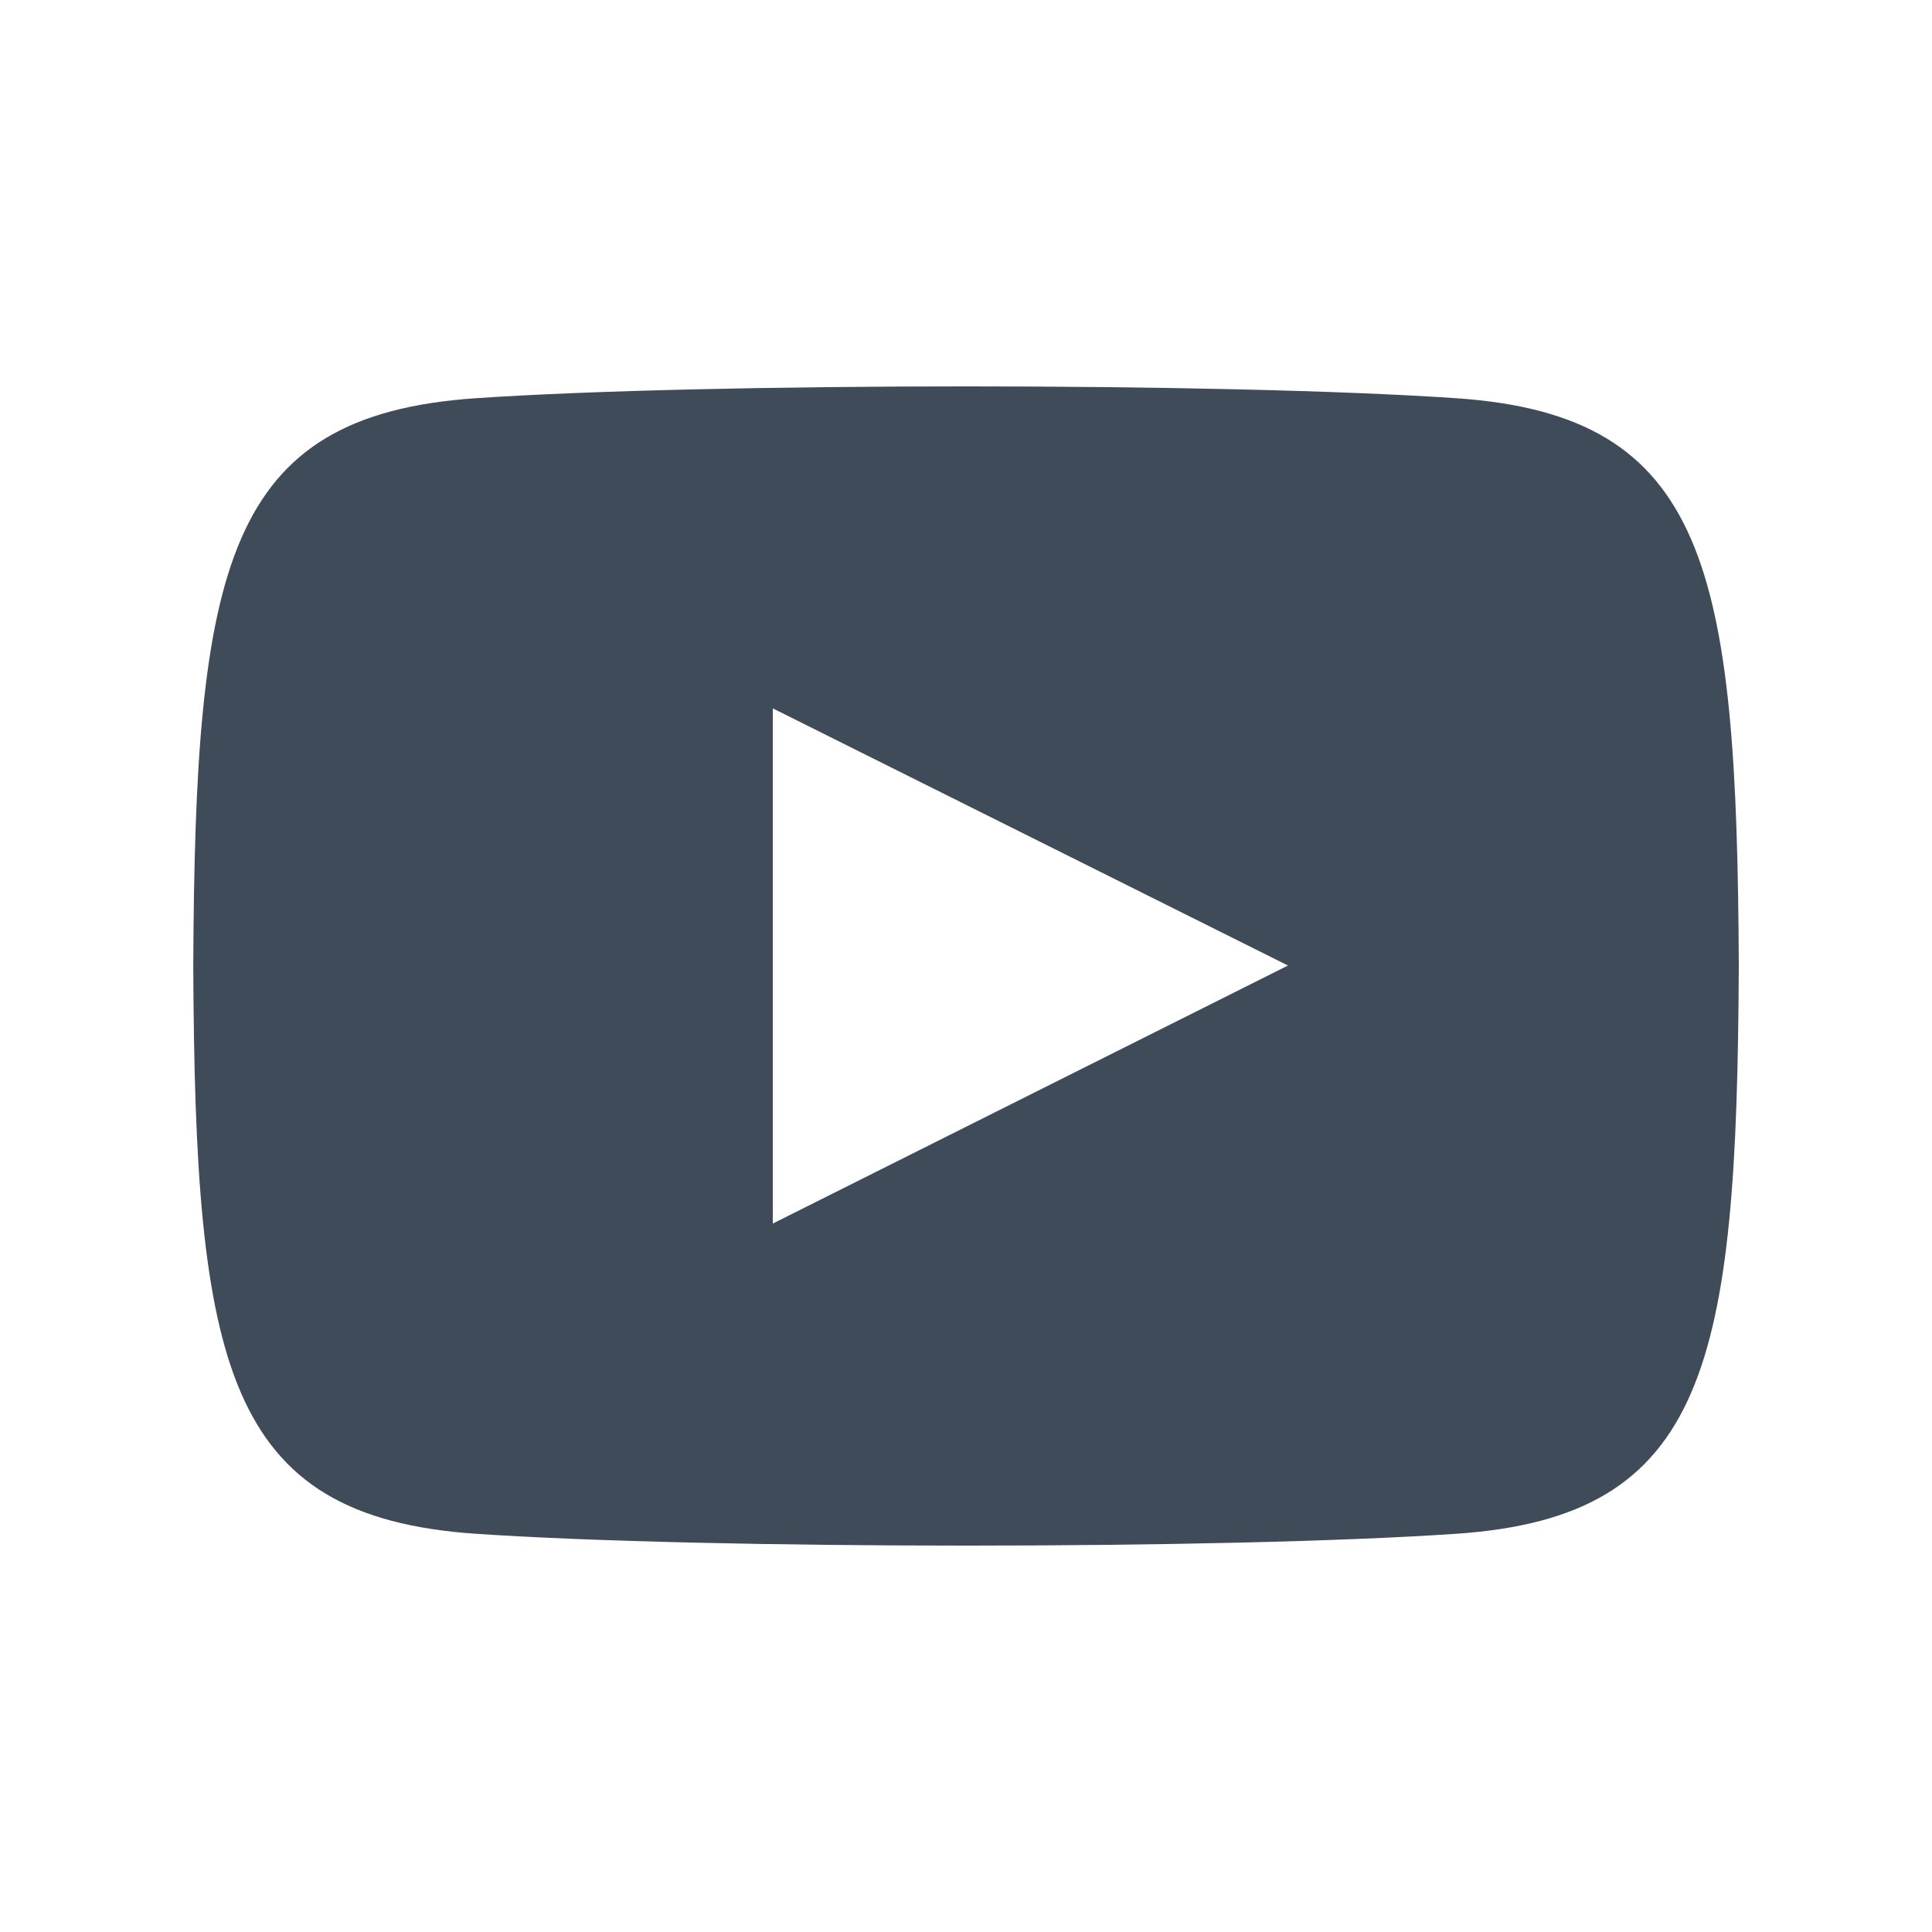
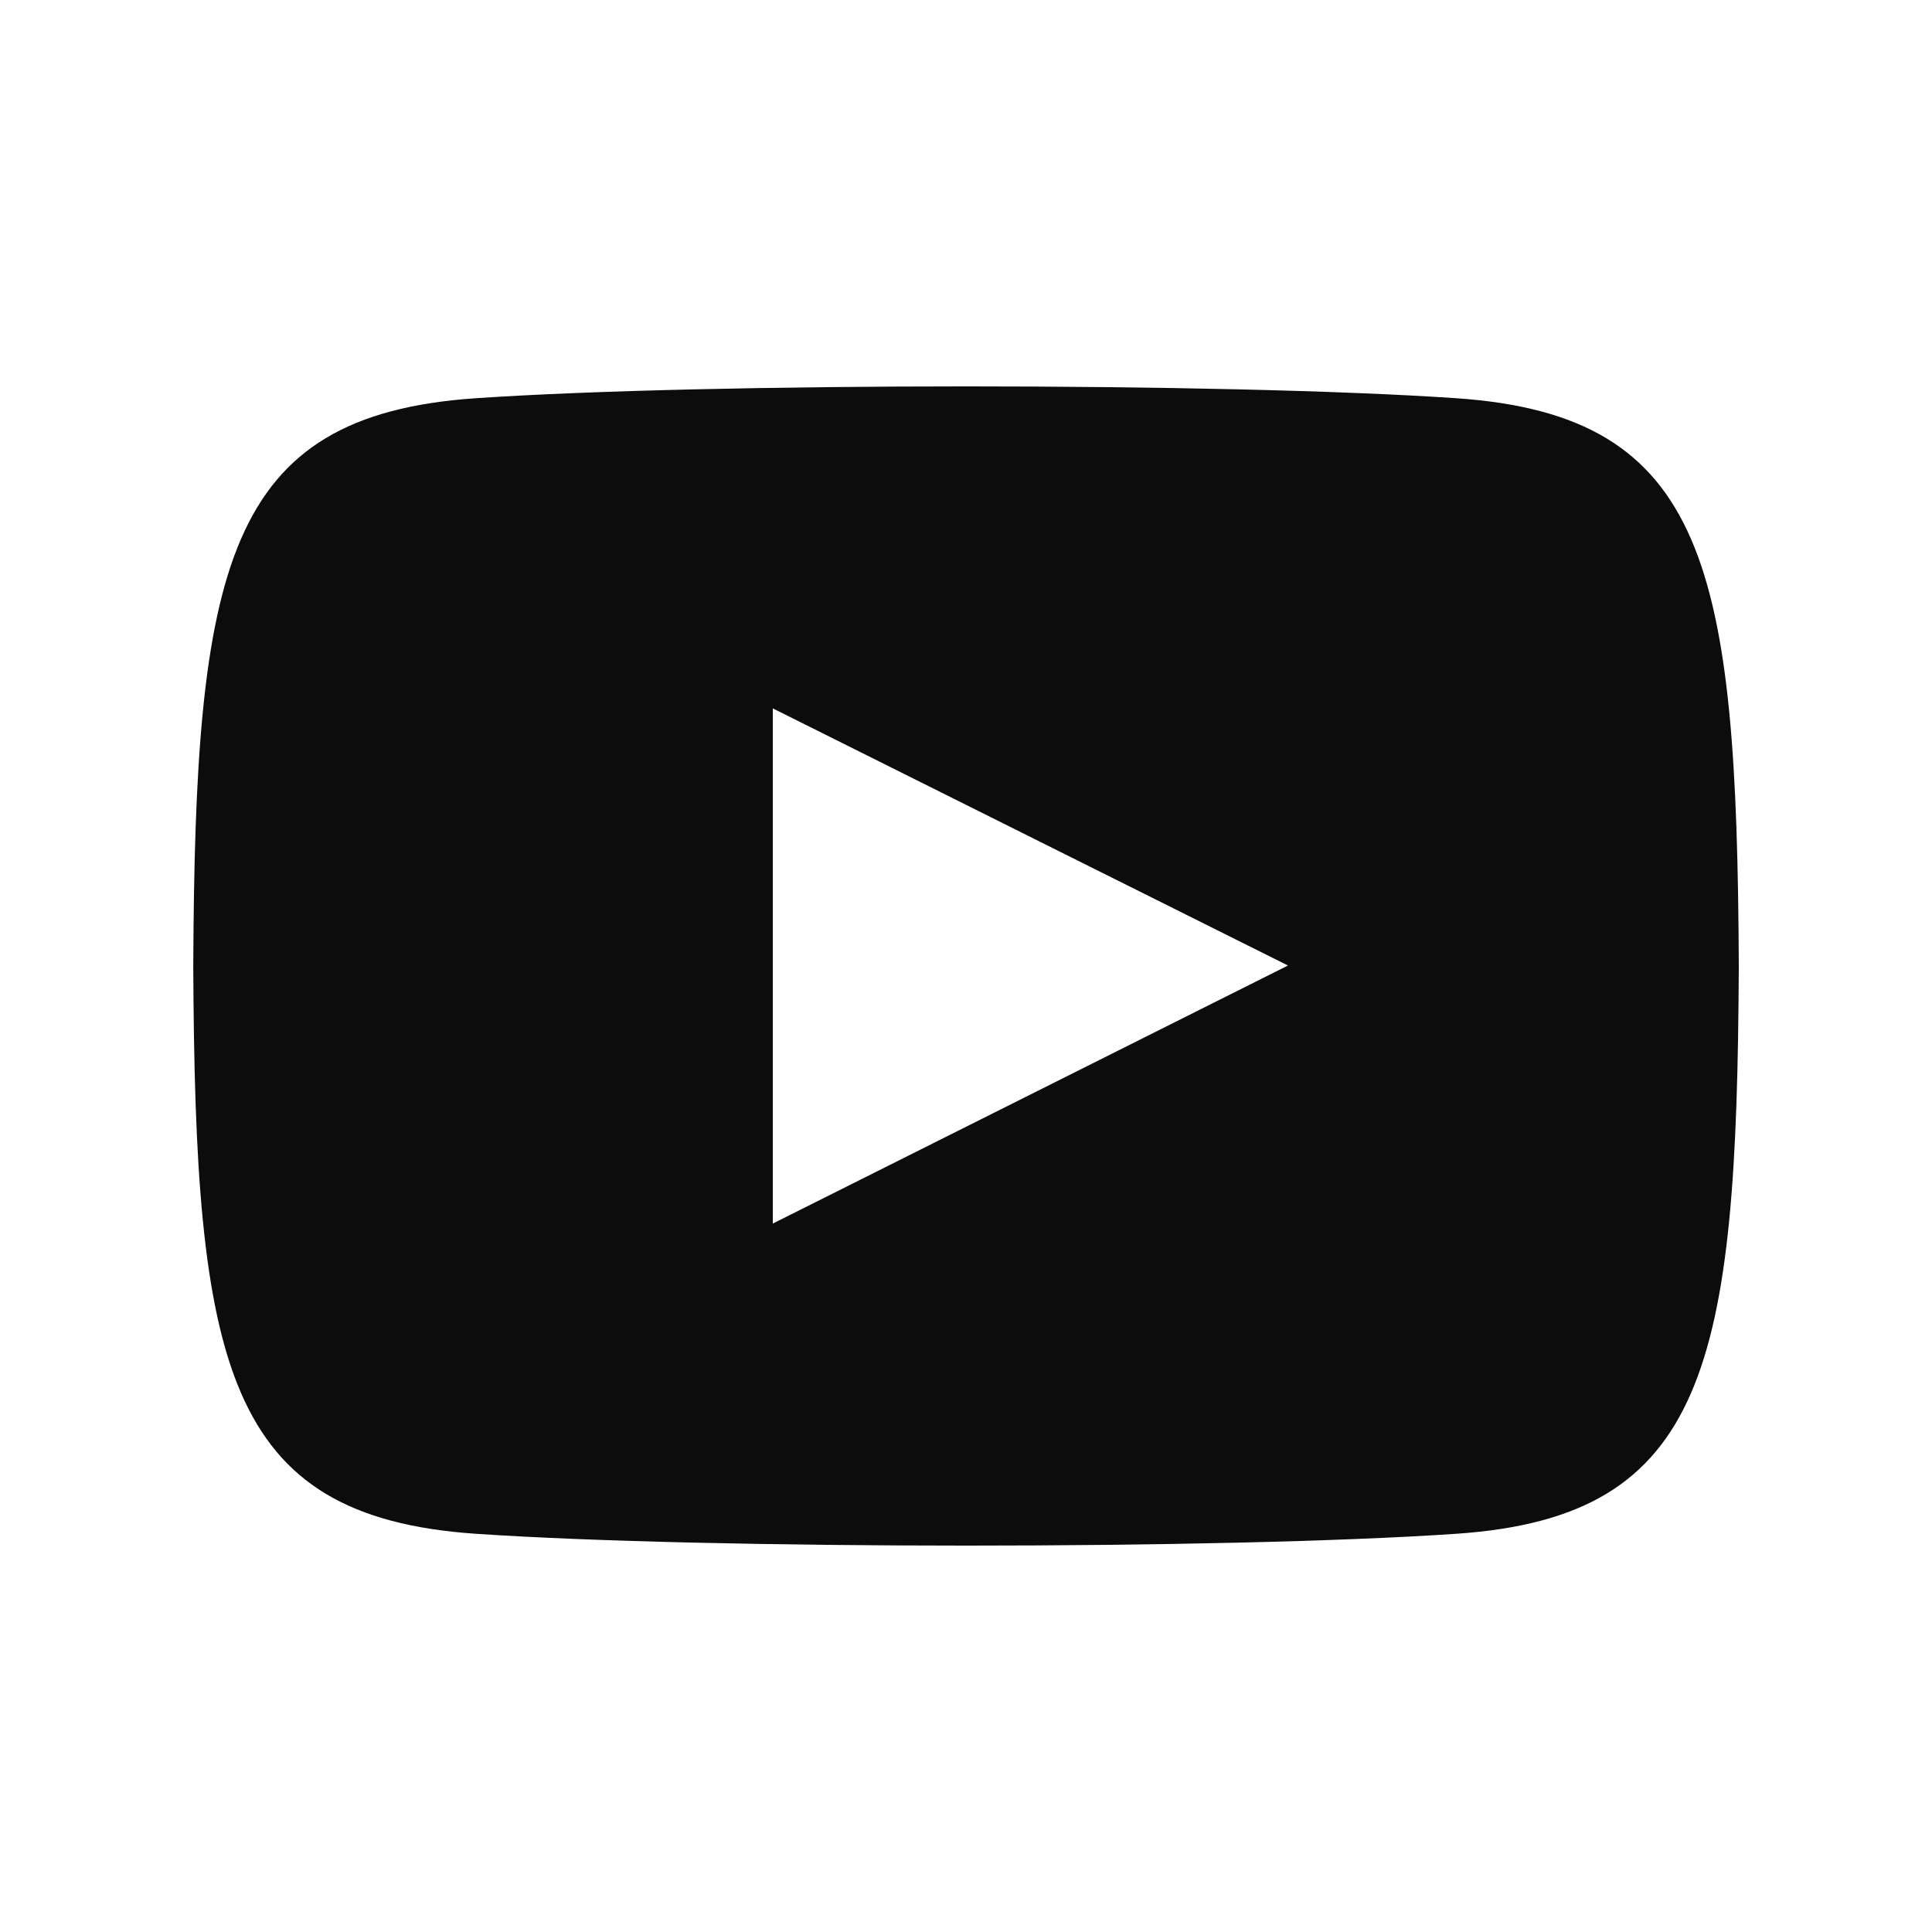
<svg xmlns="http://www.w3.org/2000/svg" fill="none" height="32" viewBox="0 0 32 32" width="32">
-   <path clip-rule="evenodd" d="m24.123 6.596c-3.844-.262-12.406-.261-16.245 0-4.157.284-4.646 2.795-4.677 9.404.031 6.597.516 9.119 4.677 9.404 3.84.261 12.401.262 16.245 0 4.157-.284 4.646-2.795 4.677-9.404-.031-6.597-.516-9.119-4.677-9.404zm-11.323 13.67v-8.533l8.533 4.259z" fill="#404b59" fill-rule="evenodd" />
+   <path clip-rule="evenodd" d="m24.123 6.596c-3.844-.262-12.406-.261-16.245 0-4.157.284-4.646 2.795-4.677 9.404.031 6.597.516 9.119 4.677 9.404 3.84.261 12.401.262 16.245 0 4.157-.284 4.646-2.795 4.677-9.404-.031-6.597-.516-9.119-4.677-9.404zm-11.323 13.67v-8.533l8.533 4.259z" fill="#0C0C0C" fill-rule="evenodd" />
</svg>
